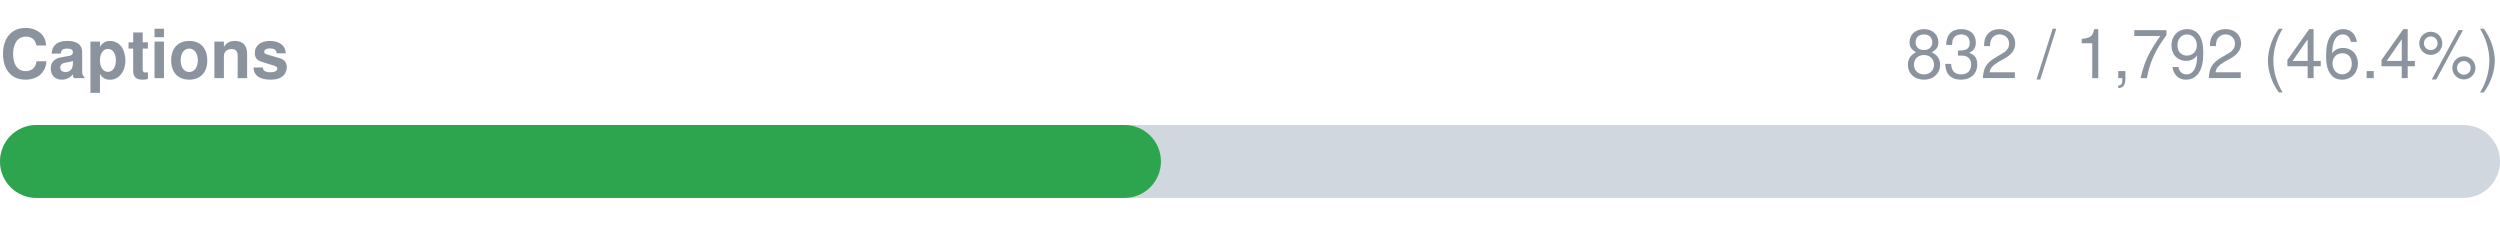
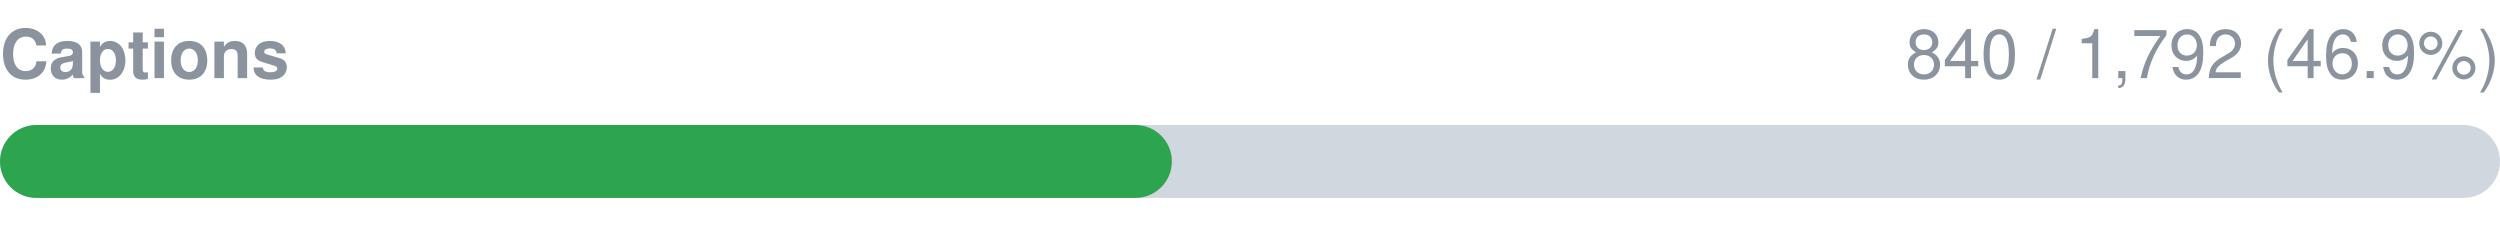
<svg xmlns="http://www.w3.org/2000/svg" width="480" height="44" viewBox="0 0 480 44" role="img">
  <text x="0" y="15" font-family="-apple-system,Segoe UI,Helvetica,Arial,sans-serif" font-size="13" font-weight="600" fill="#8b949e">Captions</text>
-   <text x="480" y="15" font-family="-apple-system,Segoe UI,Helvetica,Arial,sans-serif" font-size="13" text-anchor="end" fill="#8b949e">832 / 1,792 (46.4%)</text>
+   <text x="480" y="15" font-family="-apple-system,Segoe UI,Helvetica,Arial,sans-serif" font-size="13" text-anchor="end" fill="#8b949e">840 / 1,792 (46.9%)</text>
  <rect x="0" y="24" width="480" height="14" rx="7" fill="#d0d7de" />
-   <rect x="0" y="24" width="222.9" height="14" rx="7" fill="#2da44e" />
+   <rect x="0" y="24" width="225" height="14" rx="7" fill="#2da44e" />
</svg>
